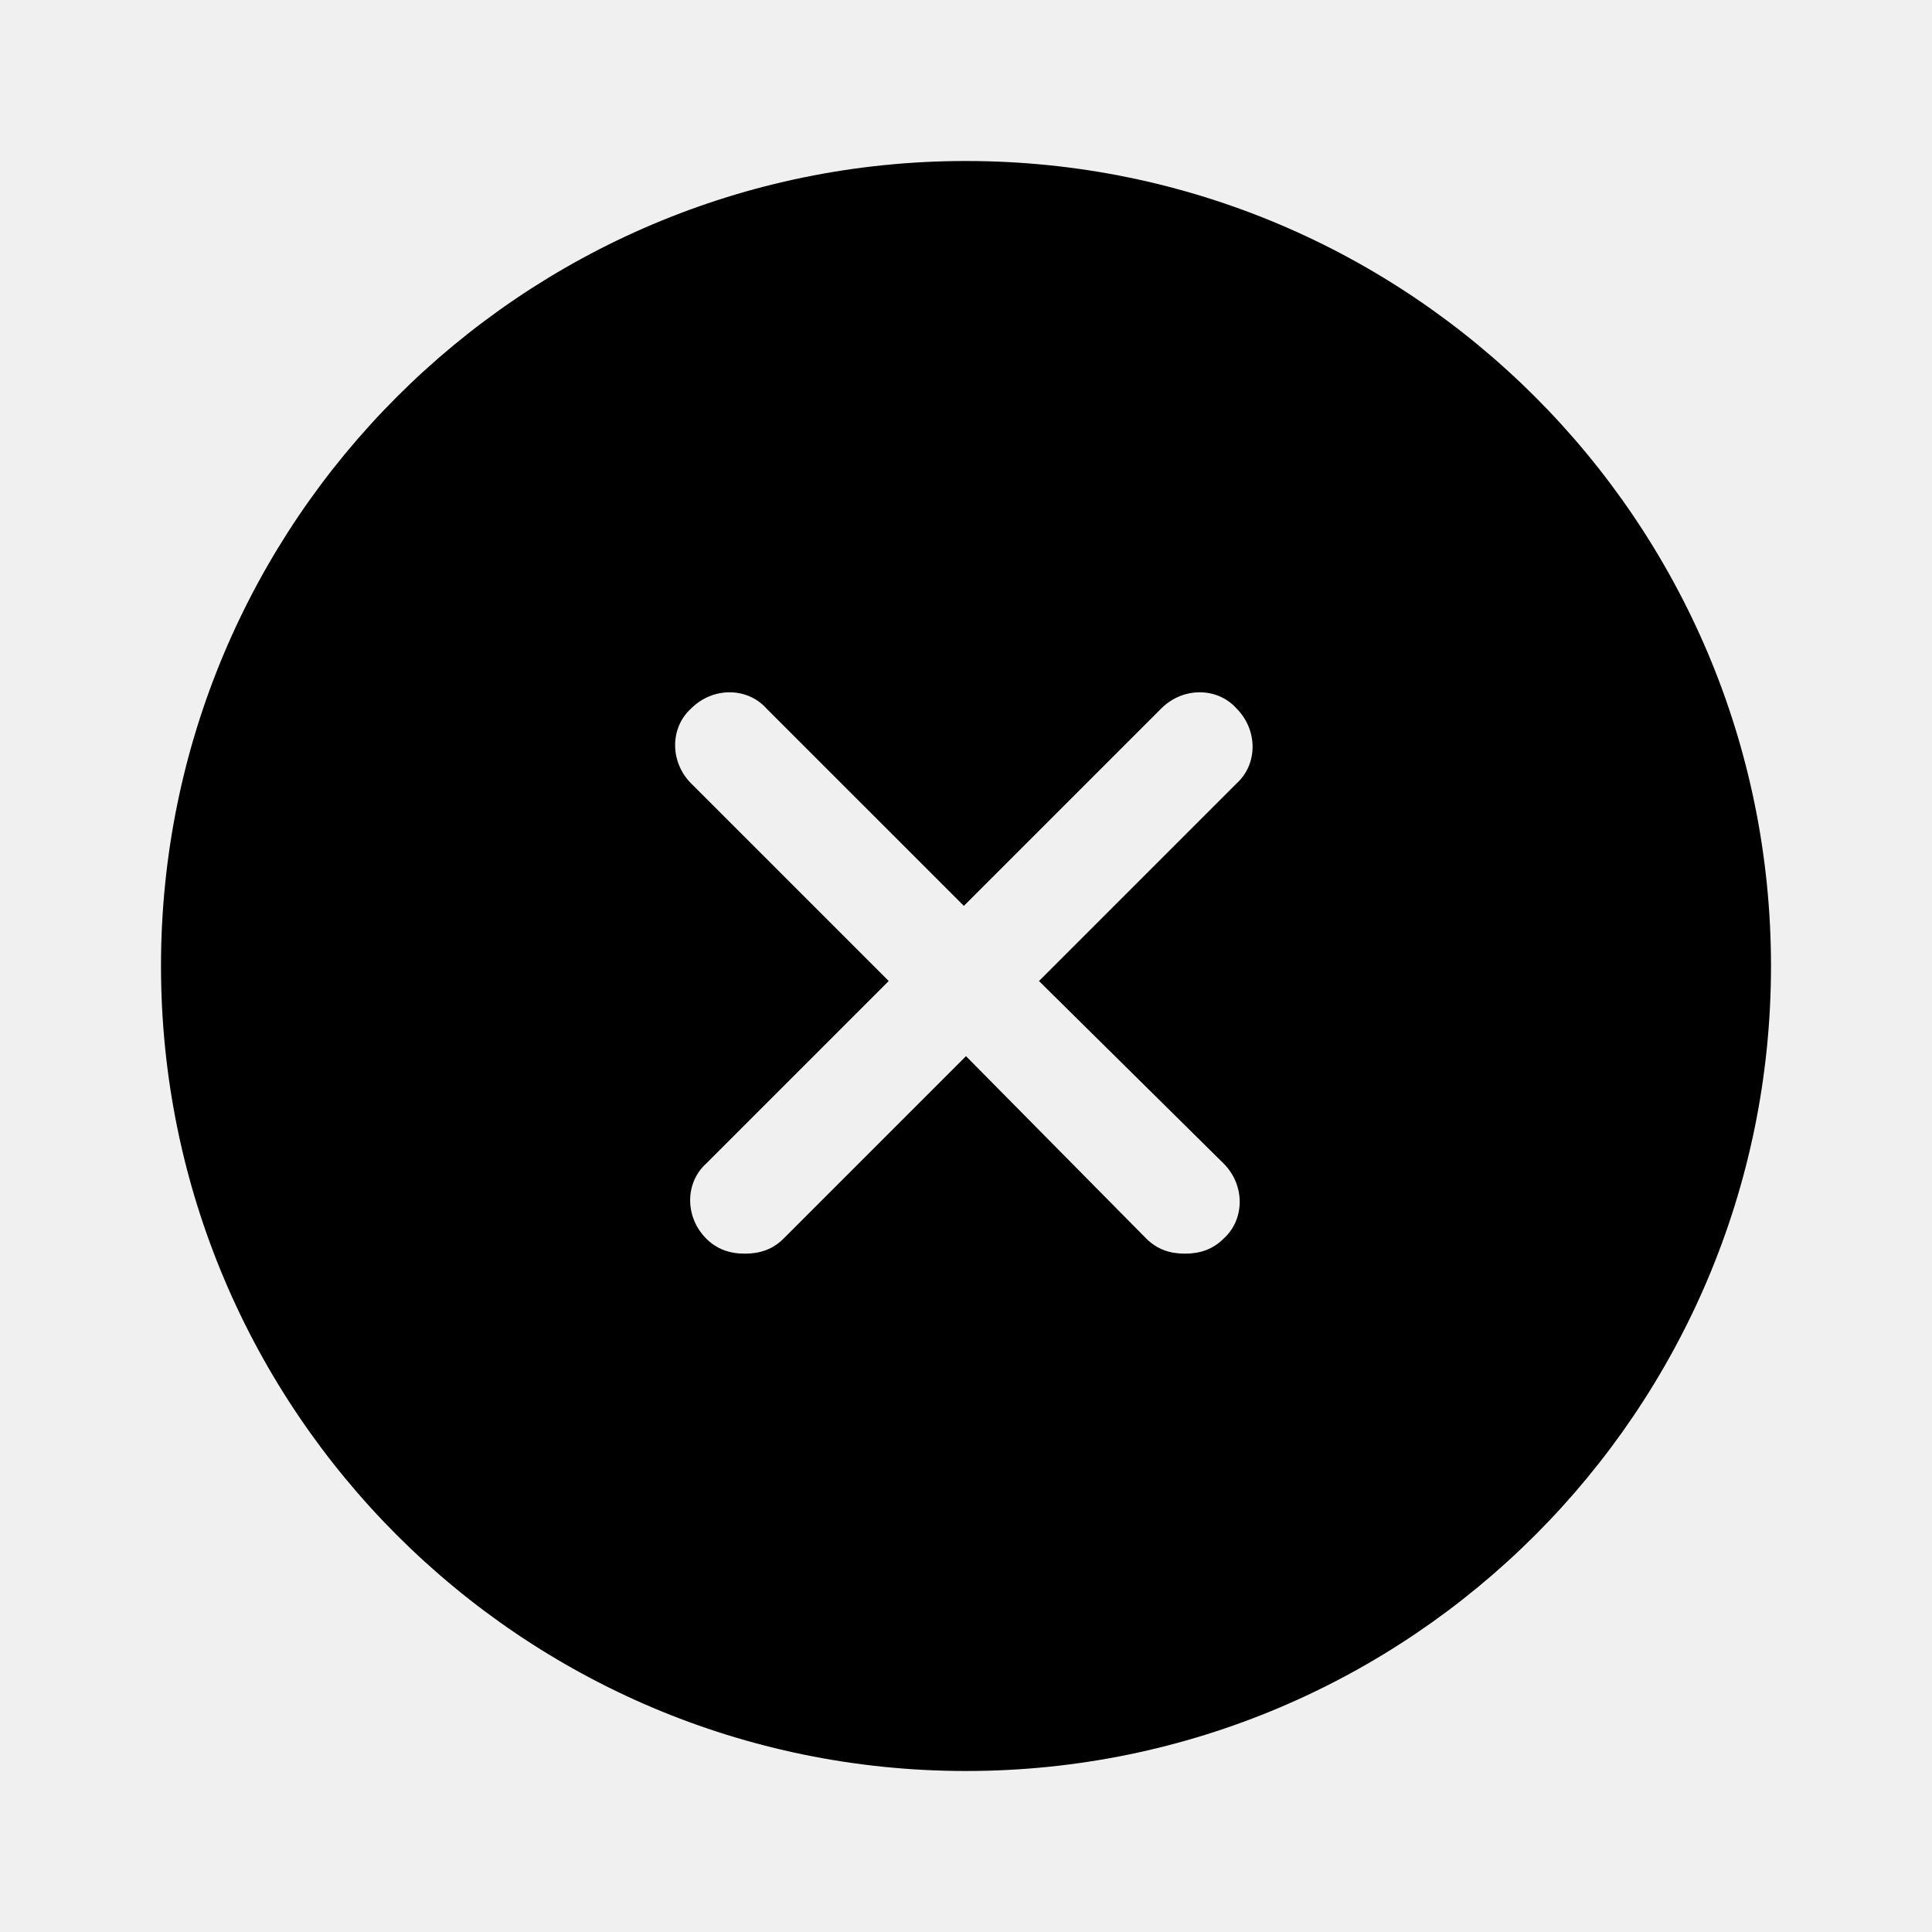
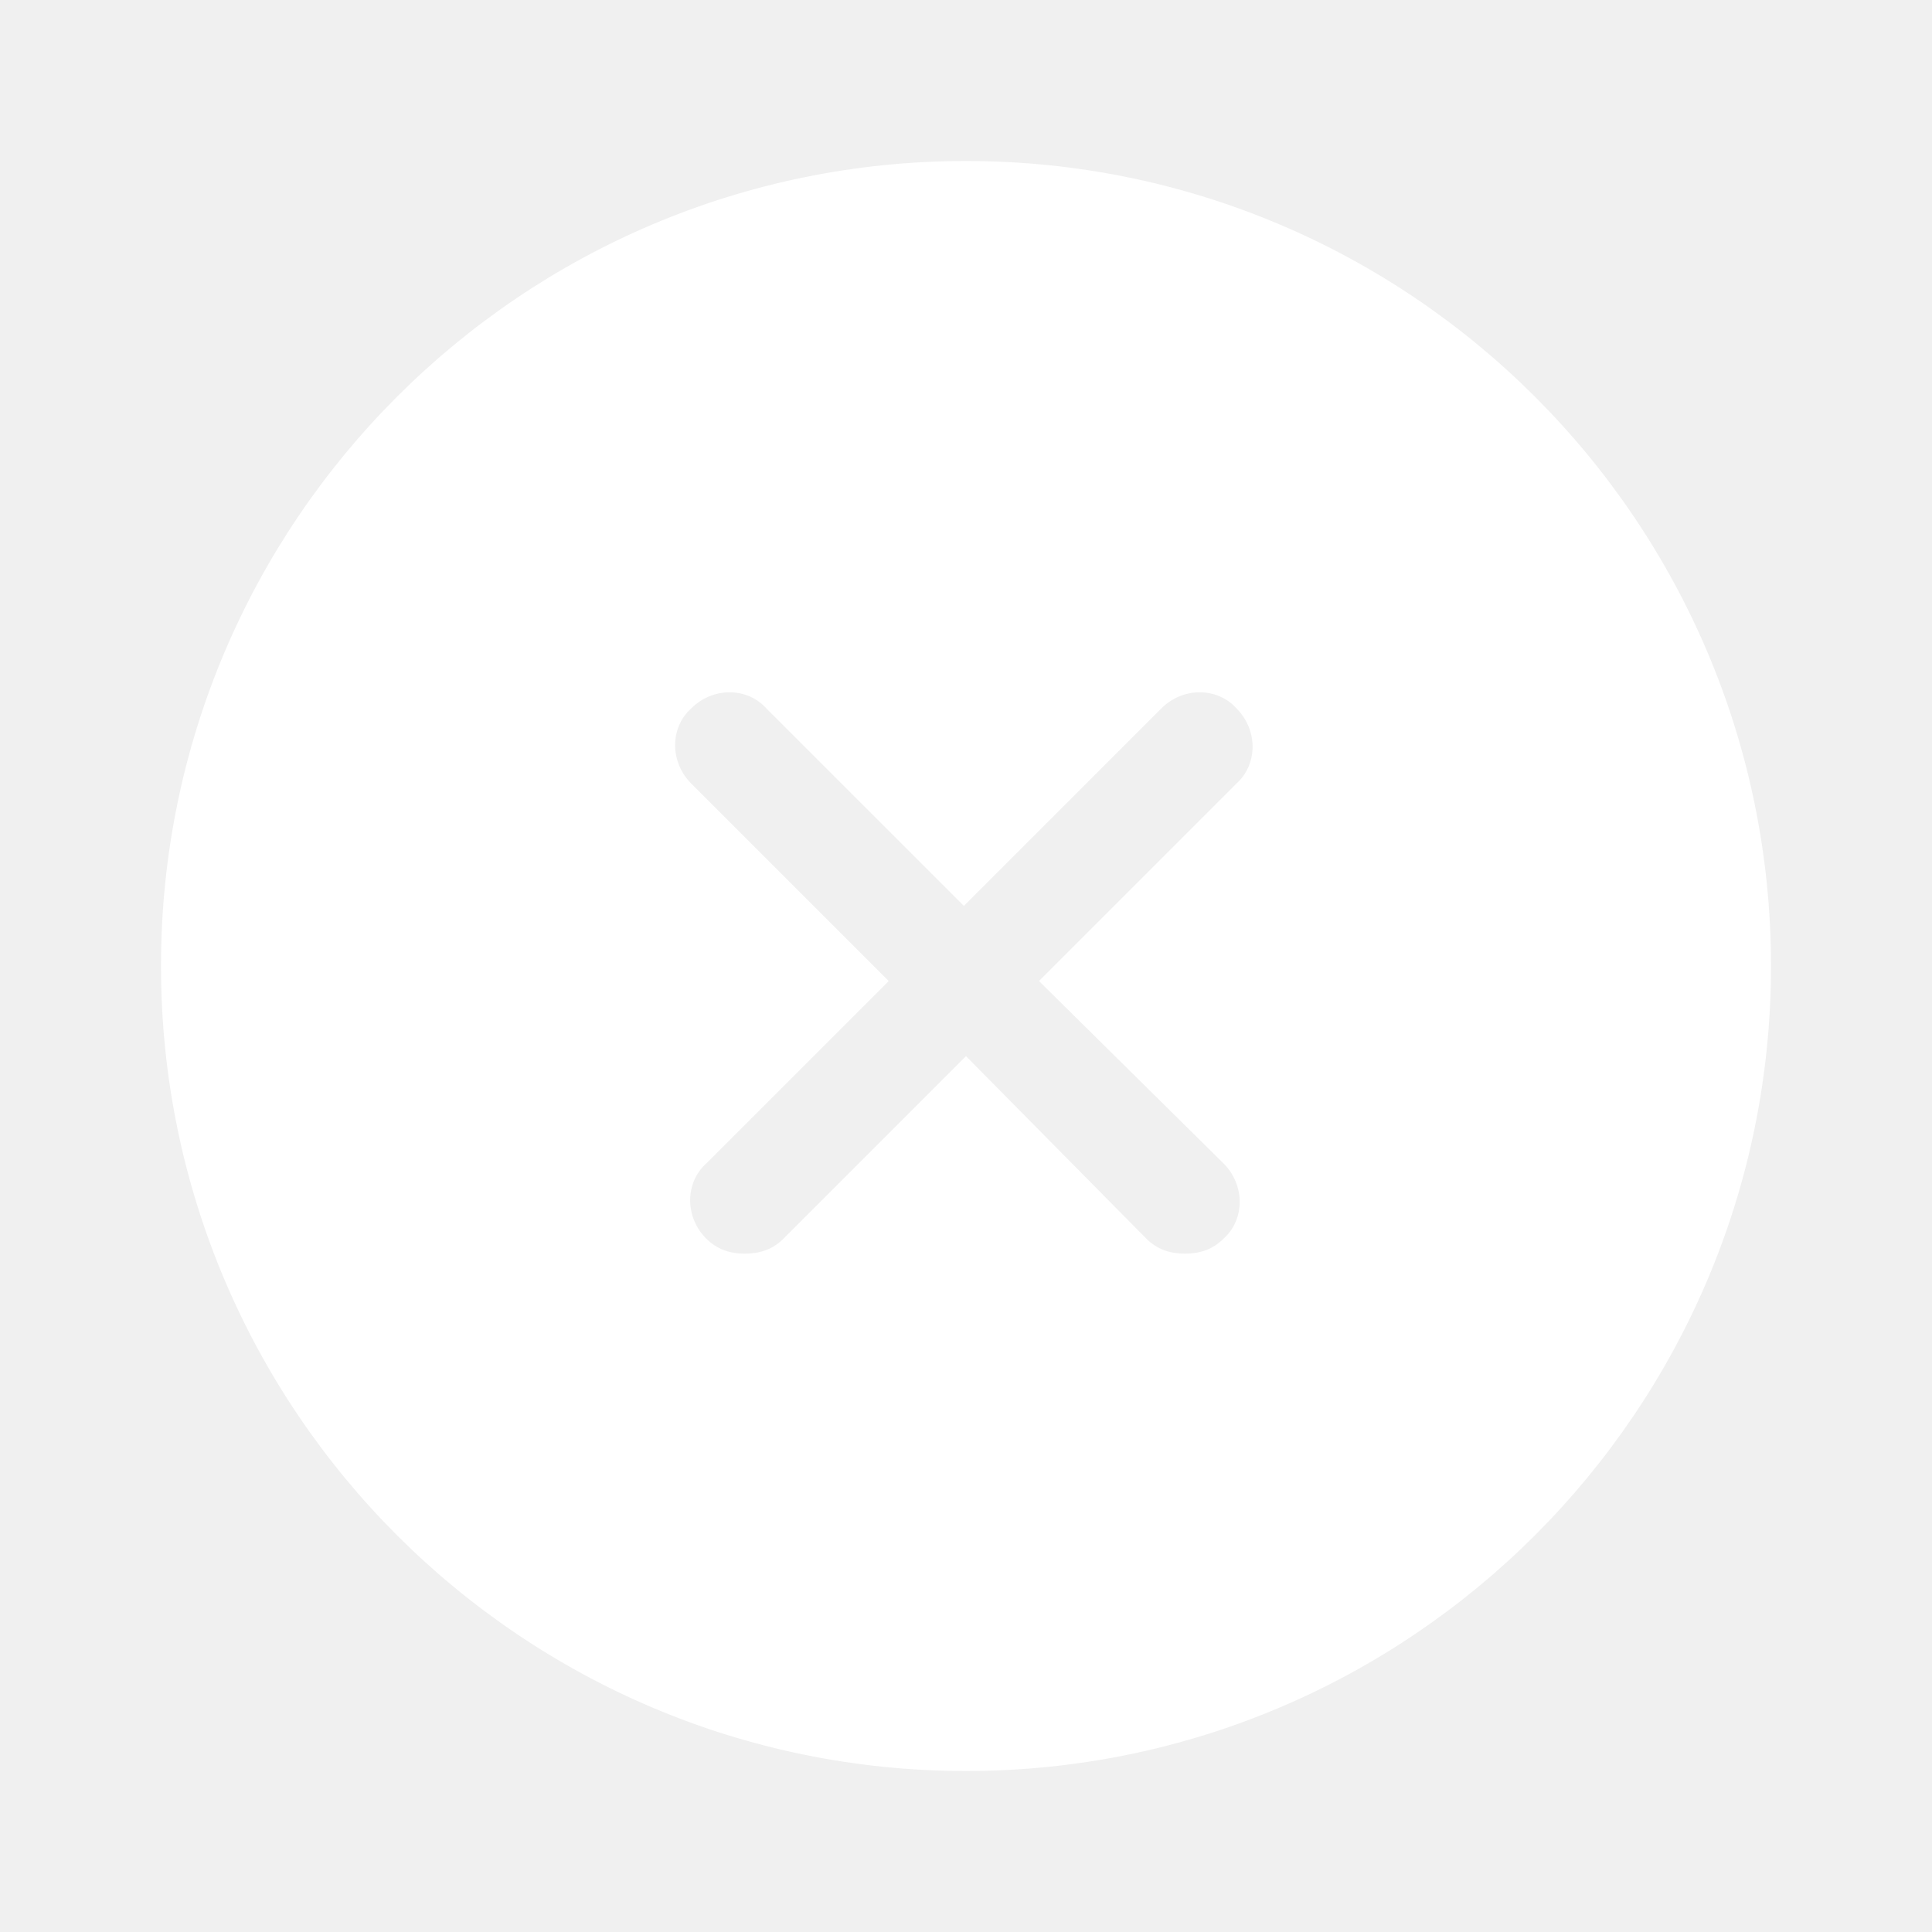
<svg xmlns="http://www.w3.org/2000/svg" t="1580587560540" class="icon" viewBox="0 0 1024 1024" version="1.1" p-id="2116" width="100" height="100">
  <defs>
    <style type="text/css" />
  </defs>
-   <path d="M512 85.333C276.48 85.333 85.333 276.48 85.333 512S276.48 938.667 512 938.667 938.667 747.52 938.667 512 747.52 85.333 512 85.333z m136.533 531.342c11.378 11.378 11.378 29.582 0 39.822-5.689 5.689-12.516 7.964-20.48 7.964s-14.791-2.276-20.48-7.964L512 559.787l-96.711 96.711c-5.689 5.689-12.516 7.964-20.48 7.964s-14.791-2.276-20.48-7.964c-11.378-11.378-11.378-29.582 0-39.822l96.711-96.711-104.676-104.676c-11.378-11.378-11.378-29.582 0-39.822 11.378-11.378 29.582-11.378 39.822 0l104.676 104.676 104.676-104.676c11.378-11.378 29.582-11.378 39.822 0 11.378 11.378 11.378 29.582 0 39.822l-104.676 104.676 97.849 96.711z" p-id="2117" fill="#000000" />
+   <path d="M512 85.333C276.48 85.333 85.333 276.48 85.333 512S276.48 938.667 512 938.667 938.667 747.52 938.667 512 747.52 85.333 512 85.333z m136.533 531.342c11.378 11.378 11.378 29.582 0 39.822-5.689 5.689-12.516 7.964-20.48 7.964s-14.791-2.276-20.48-7.964L512 559.787l-96.711 96.711c-5.689 5.689-12.516 7.964-20.48 7.964s-14.791-2.276-20.48-7.964c-11.378-11.378-11.378-29.582 0-39.822l96.711-96.711-104.676-104.676c-11.378-11.378-11.378-29.582 0-39.822 11.378-11.378 29.582-11.378 39.822 0l104.676 104.676 104.676-104.676c11.378-11.378 29.582-11.378 39.822 0 11.378 11.378 11.378 29.582 0 39.822l-104.676 104.676 97.849 96.711z" p-id="2117" fill="#ffffff" />
</svg>
